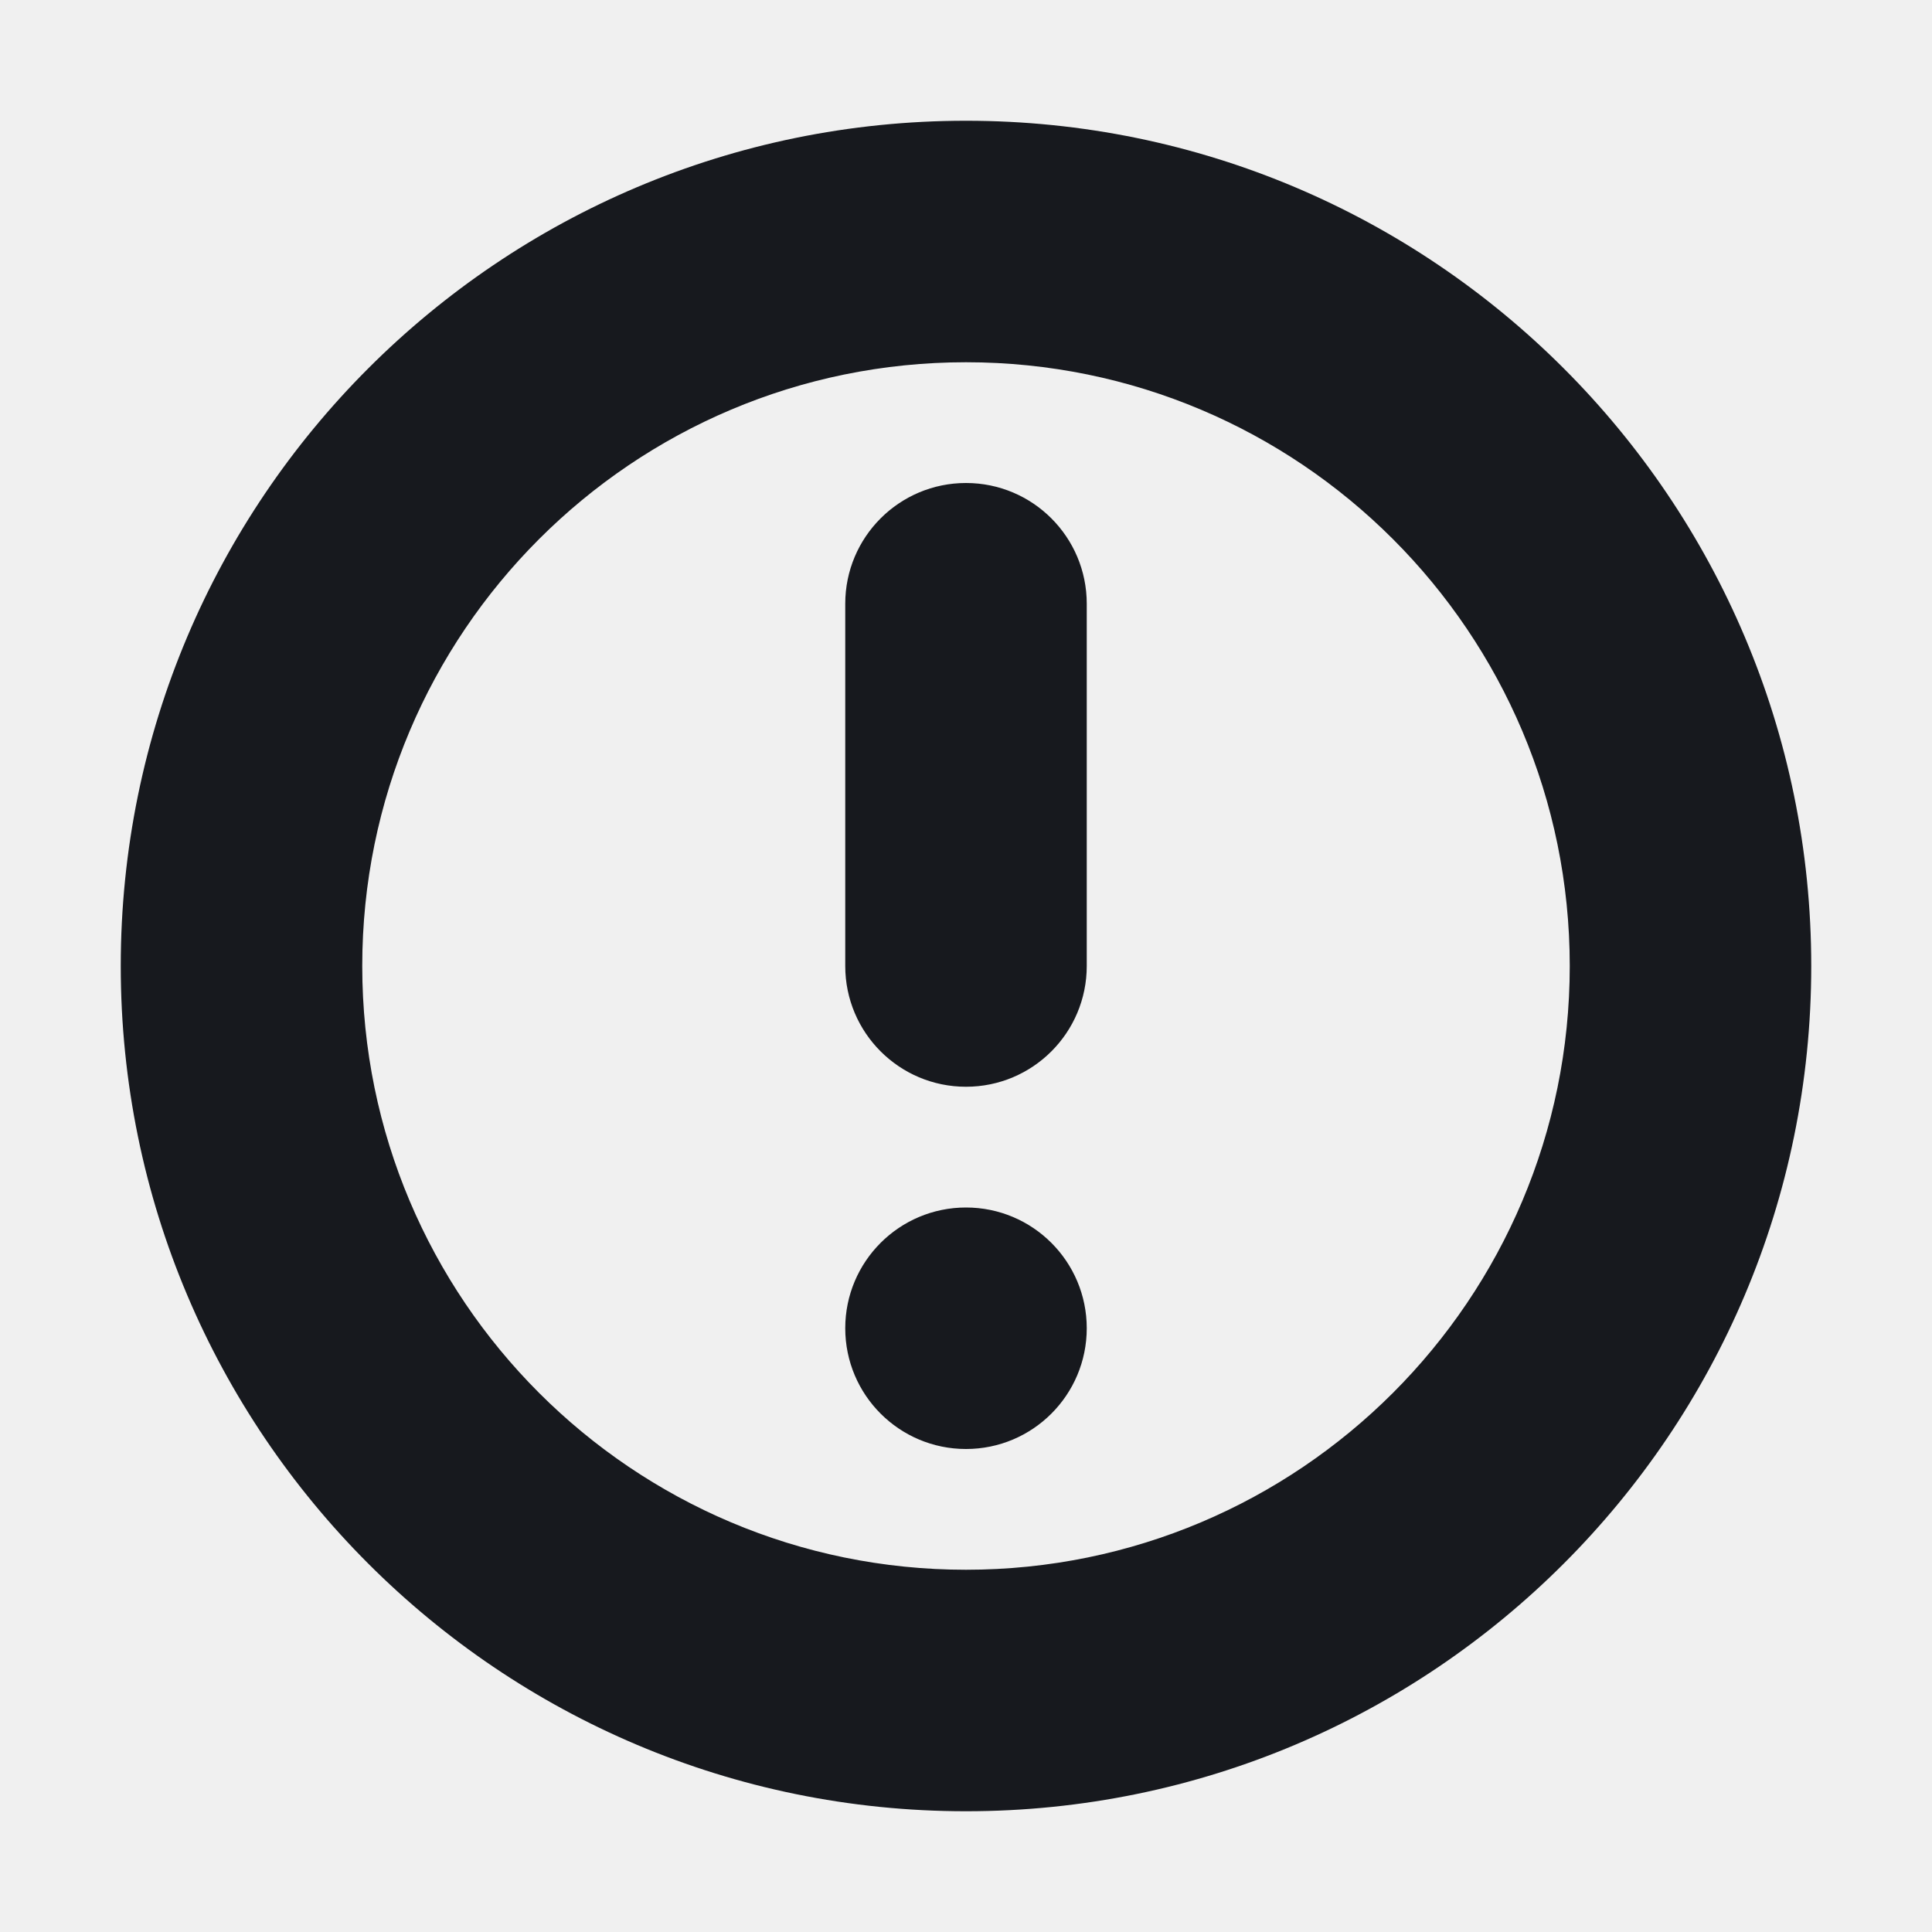
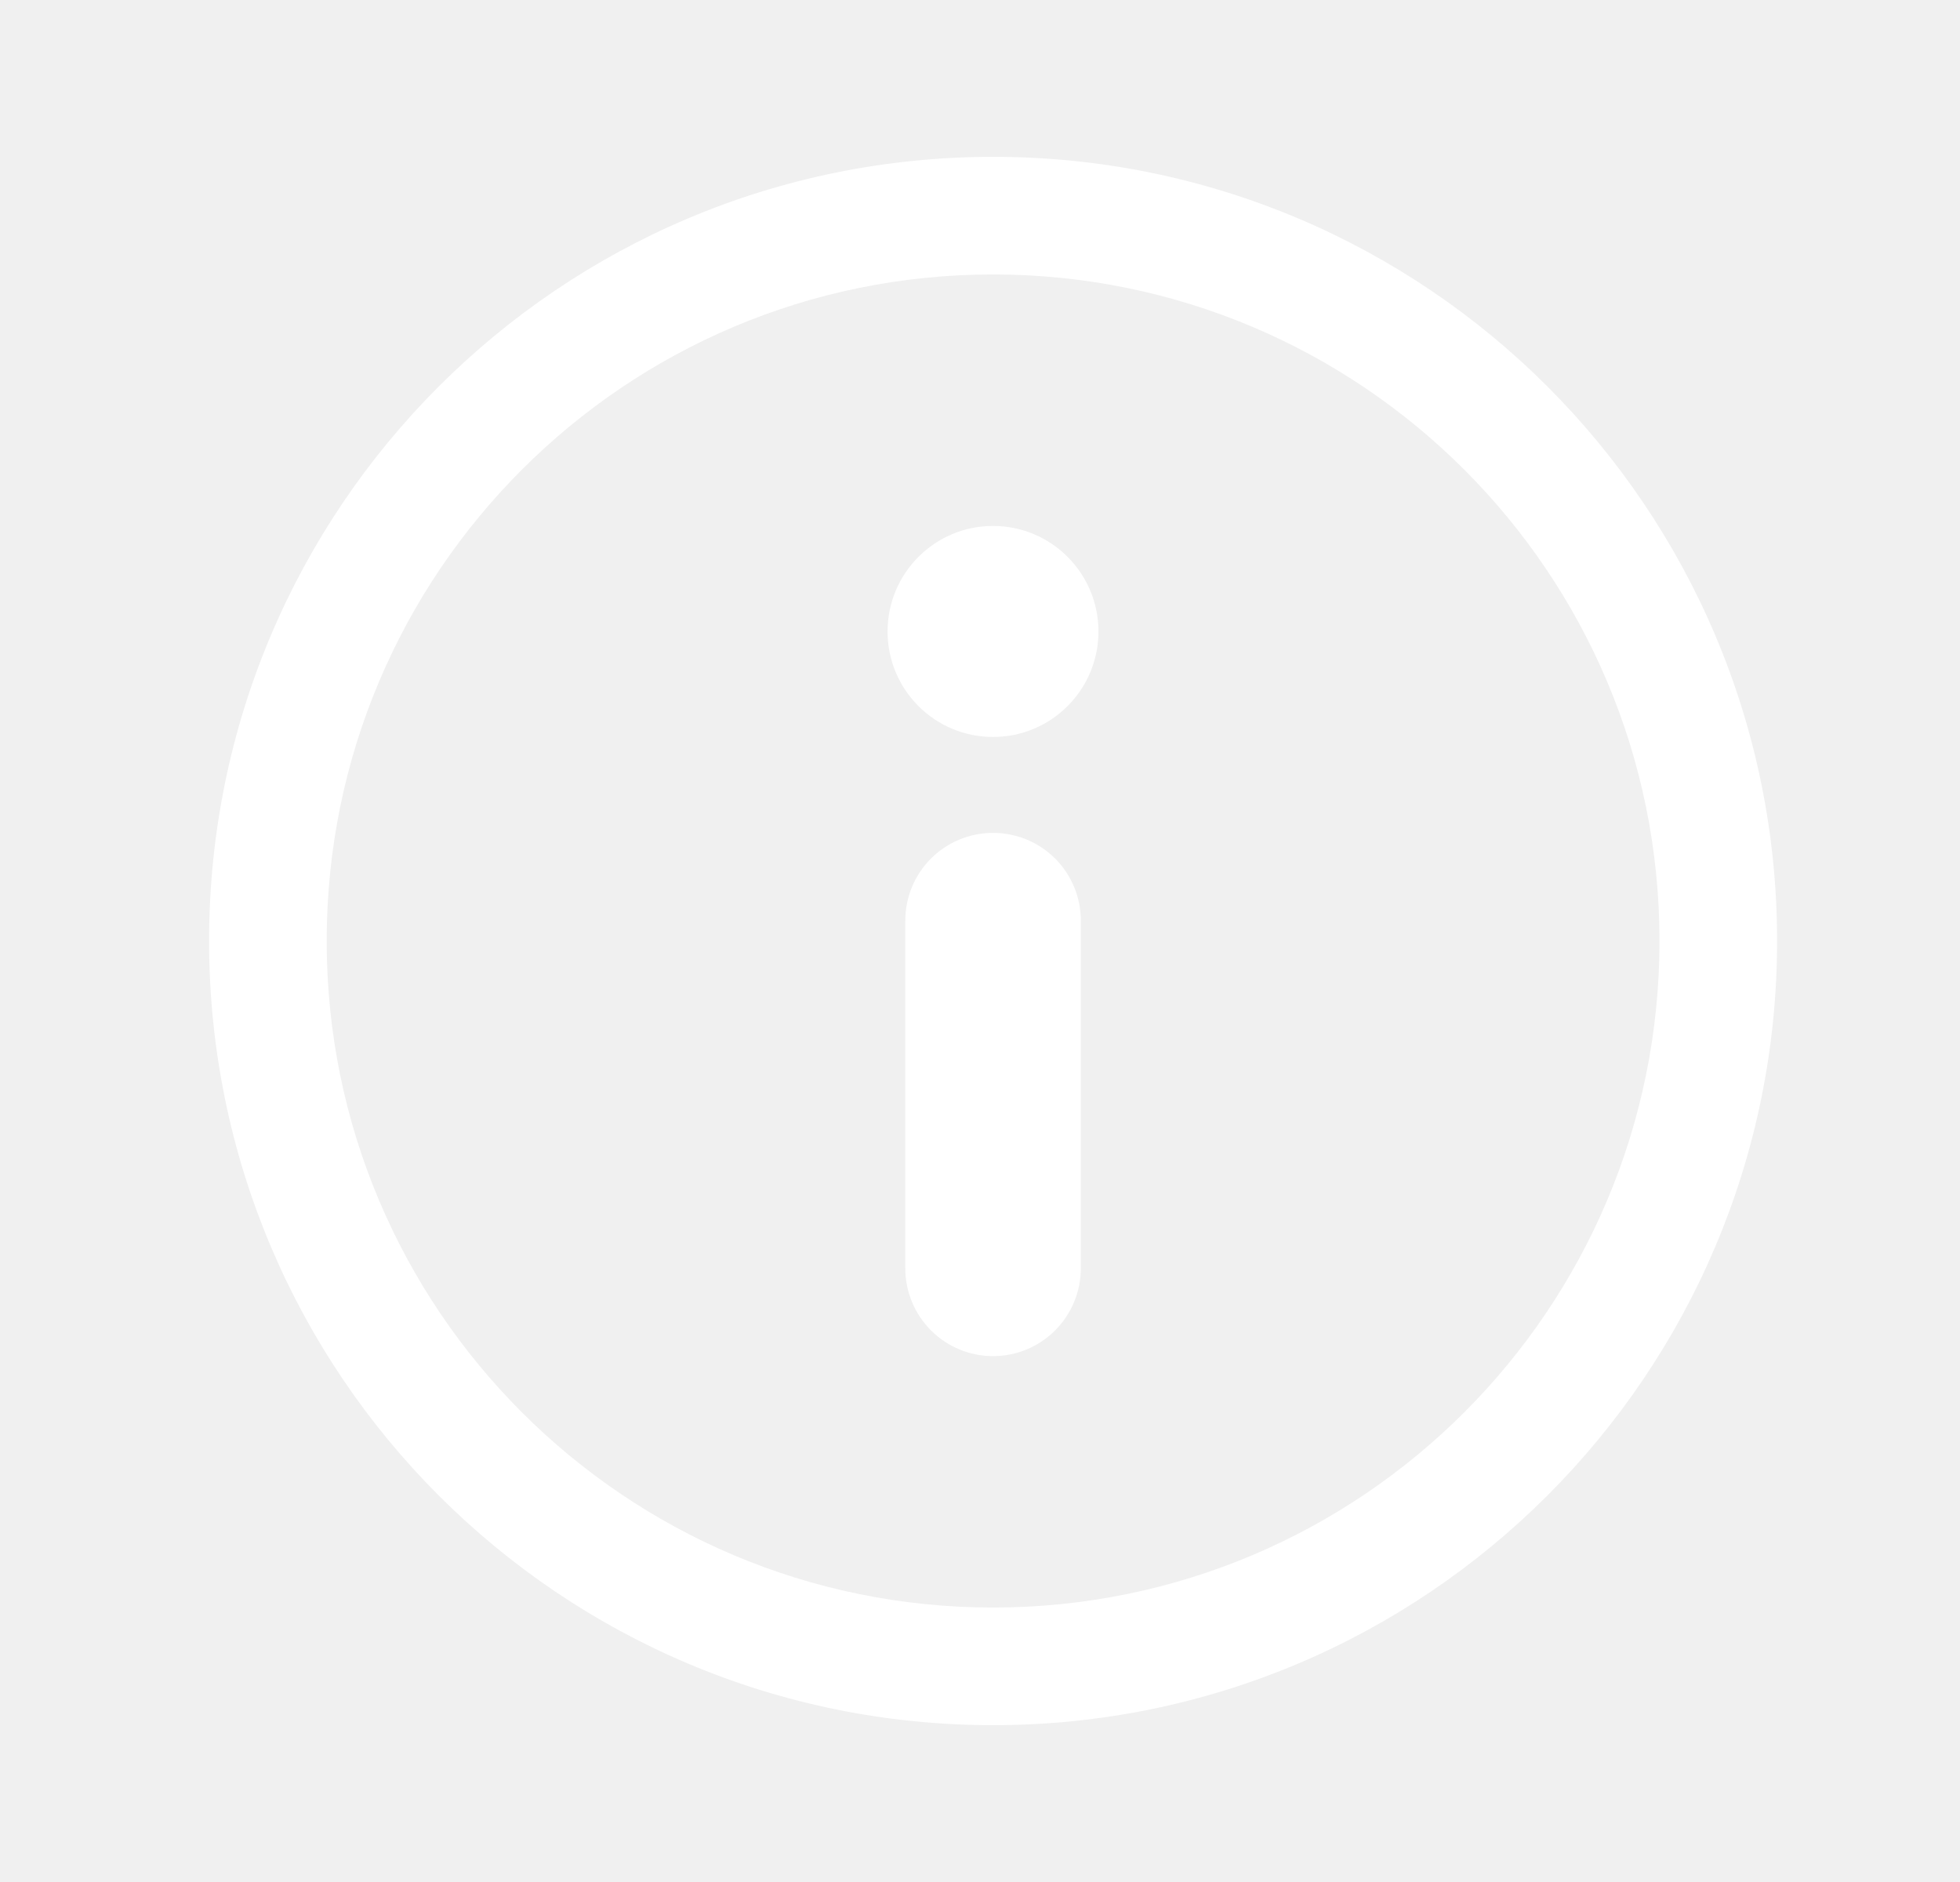
- <svg xmlns="http://www.w3.org/2000/svg" fill="#17191E" width="800px" height="800px" viewBox="0 0 16 16">
-   <path d="M8 15A7 7 0 1 1 8 1a7 7 0 0 1 0 14zm0-2A5 5 0 1 0 8 3a5 5 0 0 0 0 10zm0-9a1 1 0 0 1 1 1v3a1 1 0 1 1-2 0V5a1 1 0 0 1 1-1zm0 8a1 1 0 1 1 0-2 1 1 0 0 1 0 2z" id="a" />
+ <svg xmlns="http://www.w3.org/2000/svg" width="25" height="24" viewBox="0 0 25 24" fill="none">
+   <path fill-rule="evenodd" clip-rule="evenodd" d="M12.667 20.5C17.361 20.5 21.167 16.694 21.167 12C21.167 7.306 17.361 3.5 12.667 3.5C7.972 3.5 4.167 7.306 4.167 12C4.167 16.694 7.972 20.5 12.667 20.5ZM12.667 22C18.189 22 22.667 17.523 22.667 12C22.667 6.477 18.189 2 12.667 2C7.144 2 2.667 6.477 2.667 12C2.667 17.523 7.144 22 12.667 22ZM12.666 9.398C13.409 9.398 14.011 8.796 14.011 8.053C14.011 7.31 13.409 6.707 12.666 6.707C11.923 6.707 11.321 7.31 11.321 8.053C11.321 8.796 11.923 9.398 12.666 9.398ZM13.786 16.174L13.786 11.74C13.786 11.443 13.668 11.158 13.458 10.948C13.248 10.739 12.963 10.621 12.666 10.621C12.37 10.621 12.085 10.739 11.875 10.948C11.665 11.158 11.547 11.443 11.547 11.74L11.547 16.174C11.547 16.471 11.665 16.756 11.875 16.966C12.085 17.176 12.37 17.294 12.666 17.294C12.963 17.294 13.248 17.176 13.458 16.966C13.668 16.756 13.786 16.471 13.786 16.174Z" fill="white" />
</svg>
